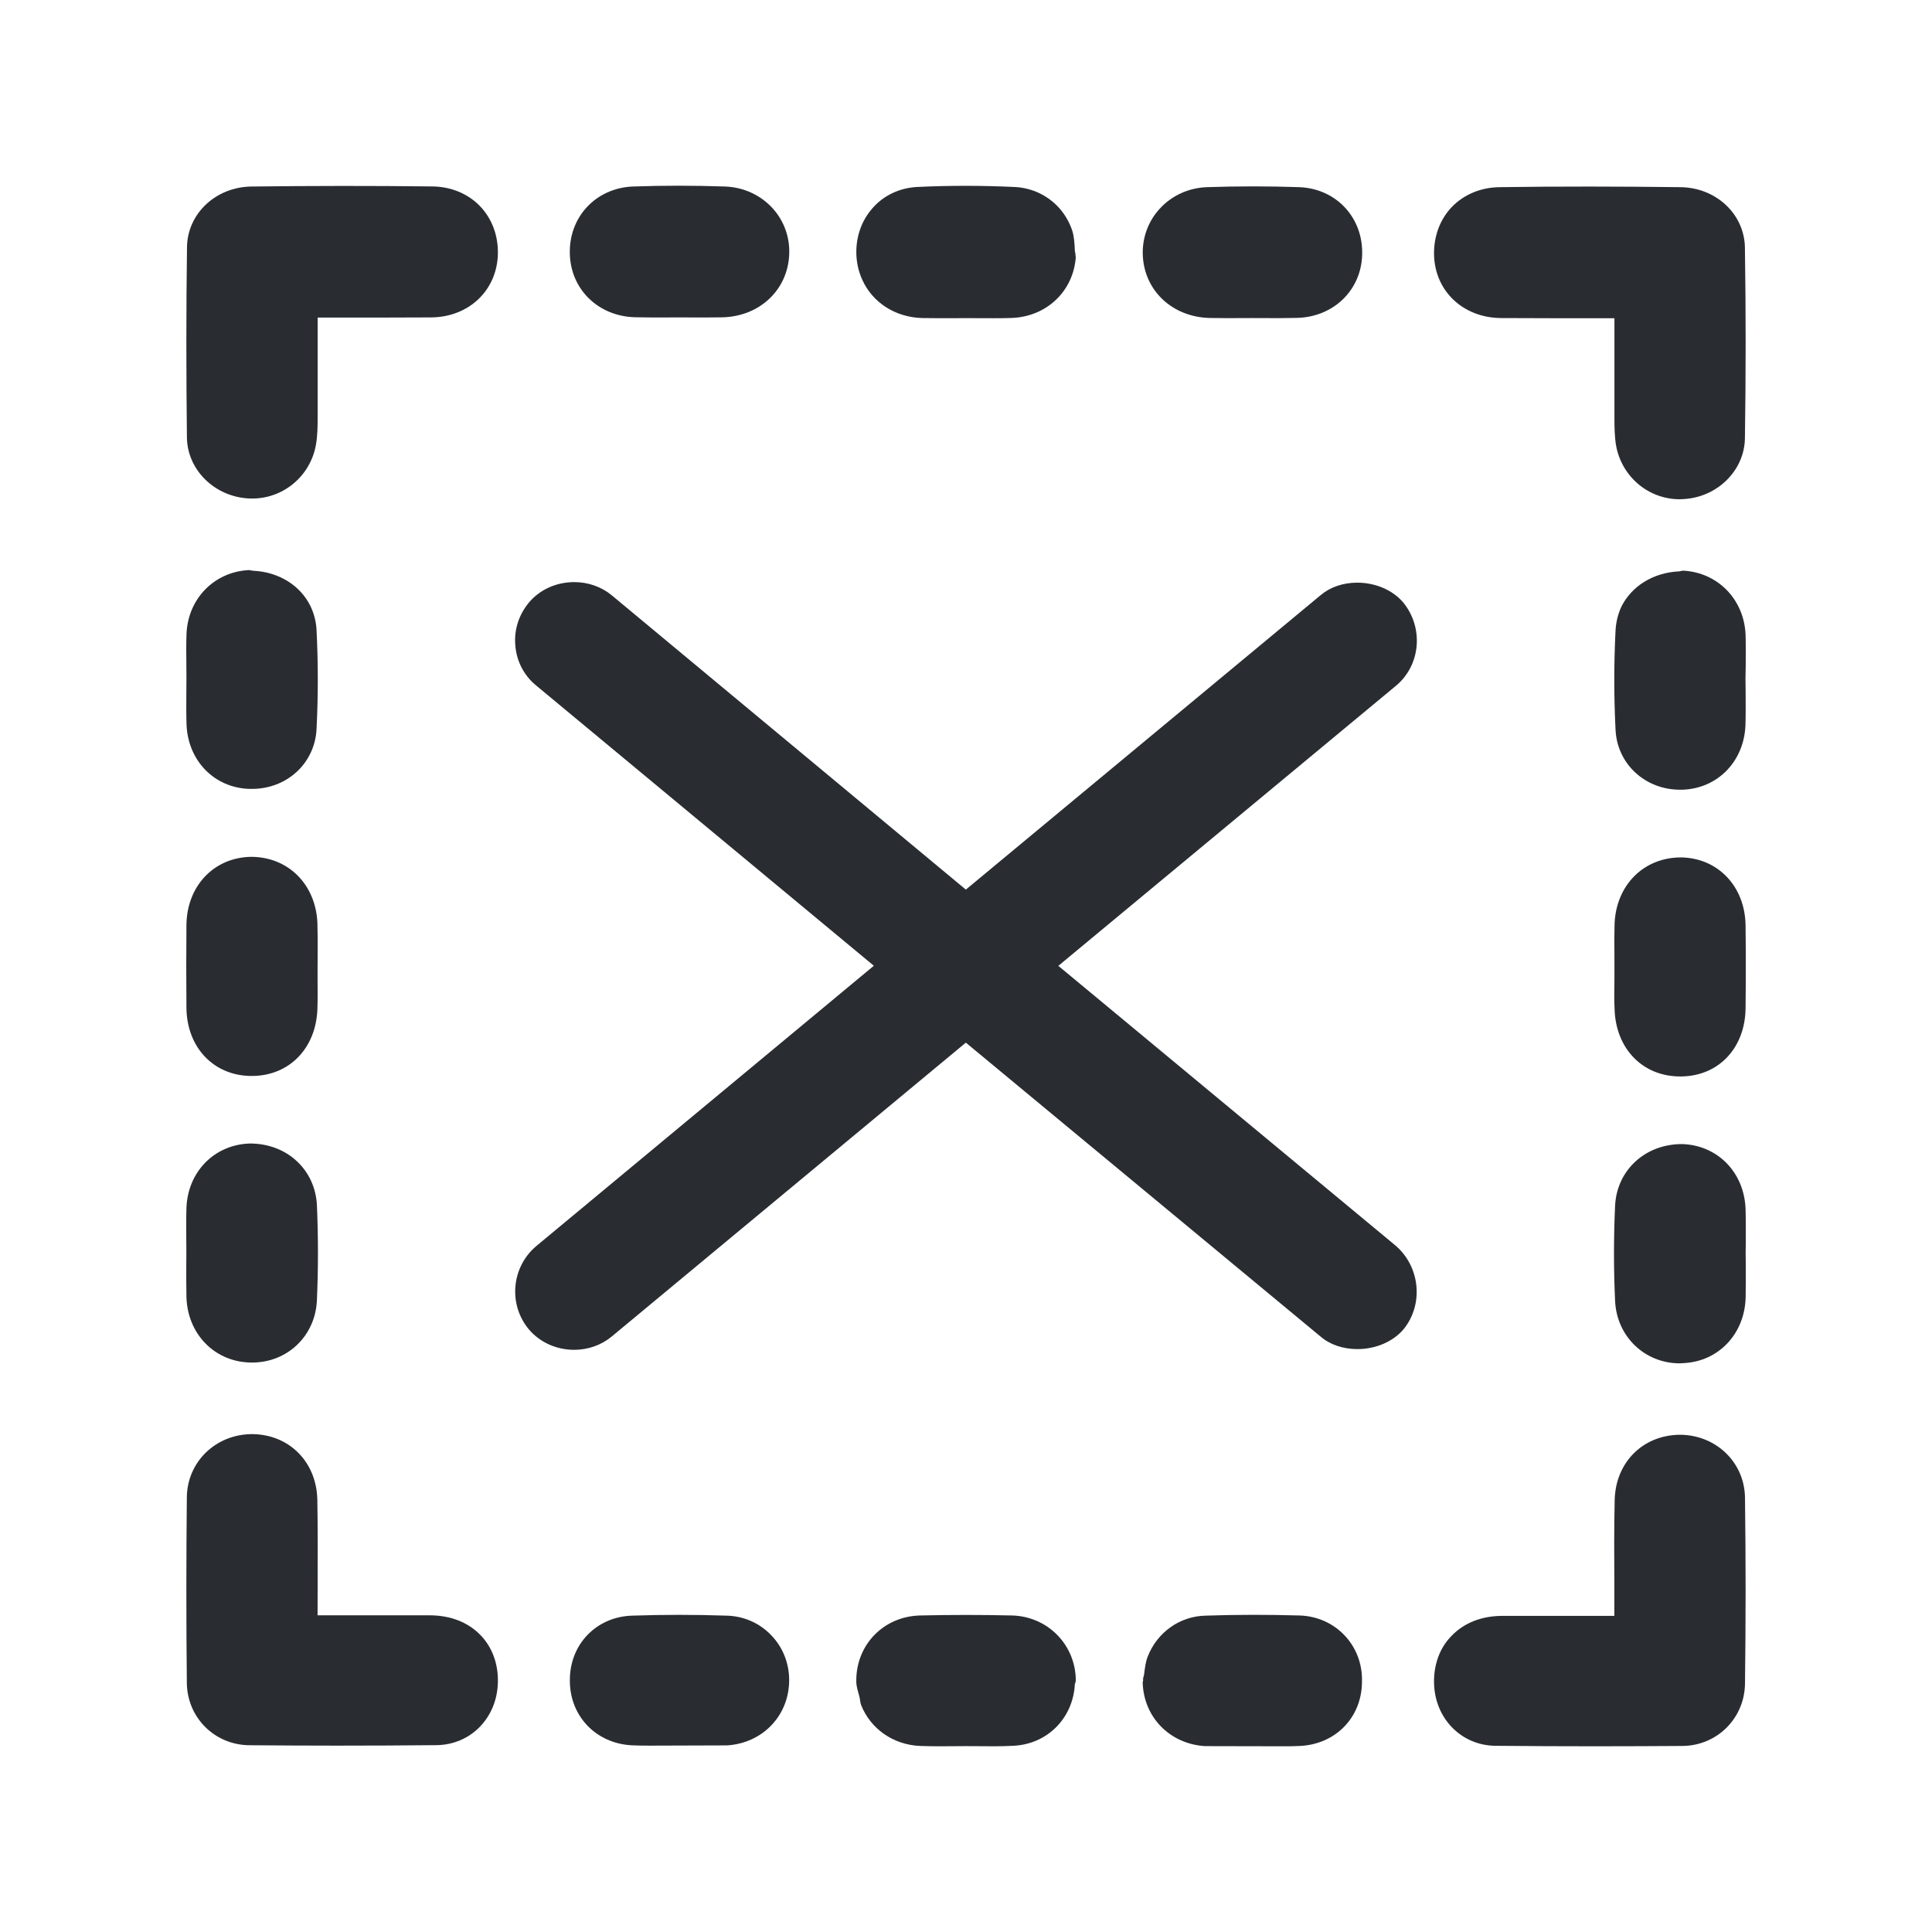
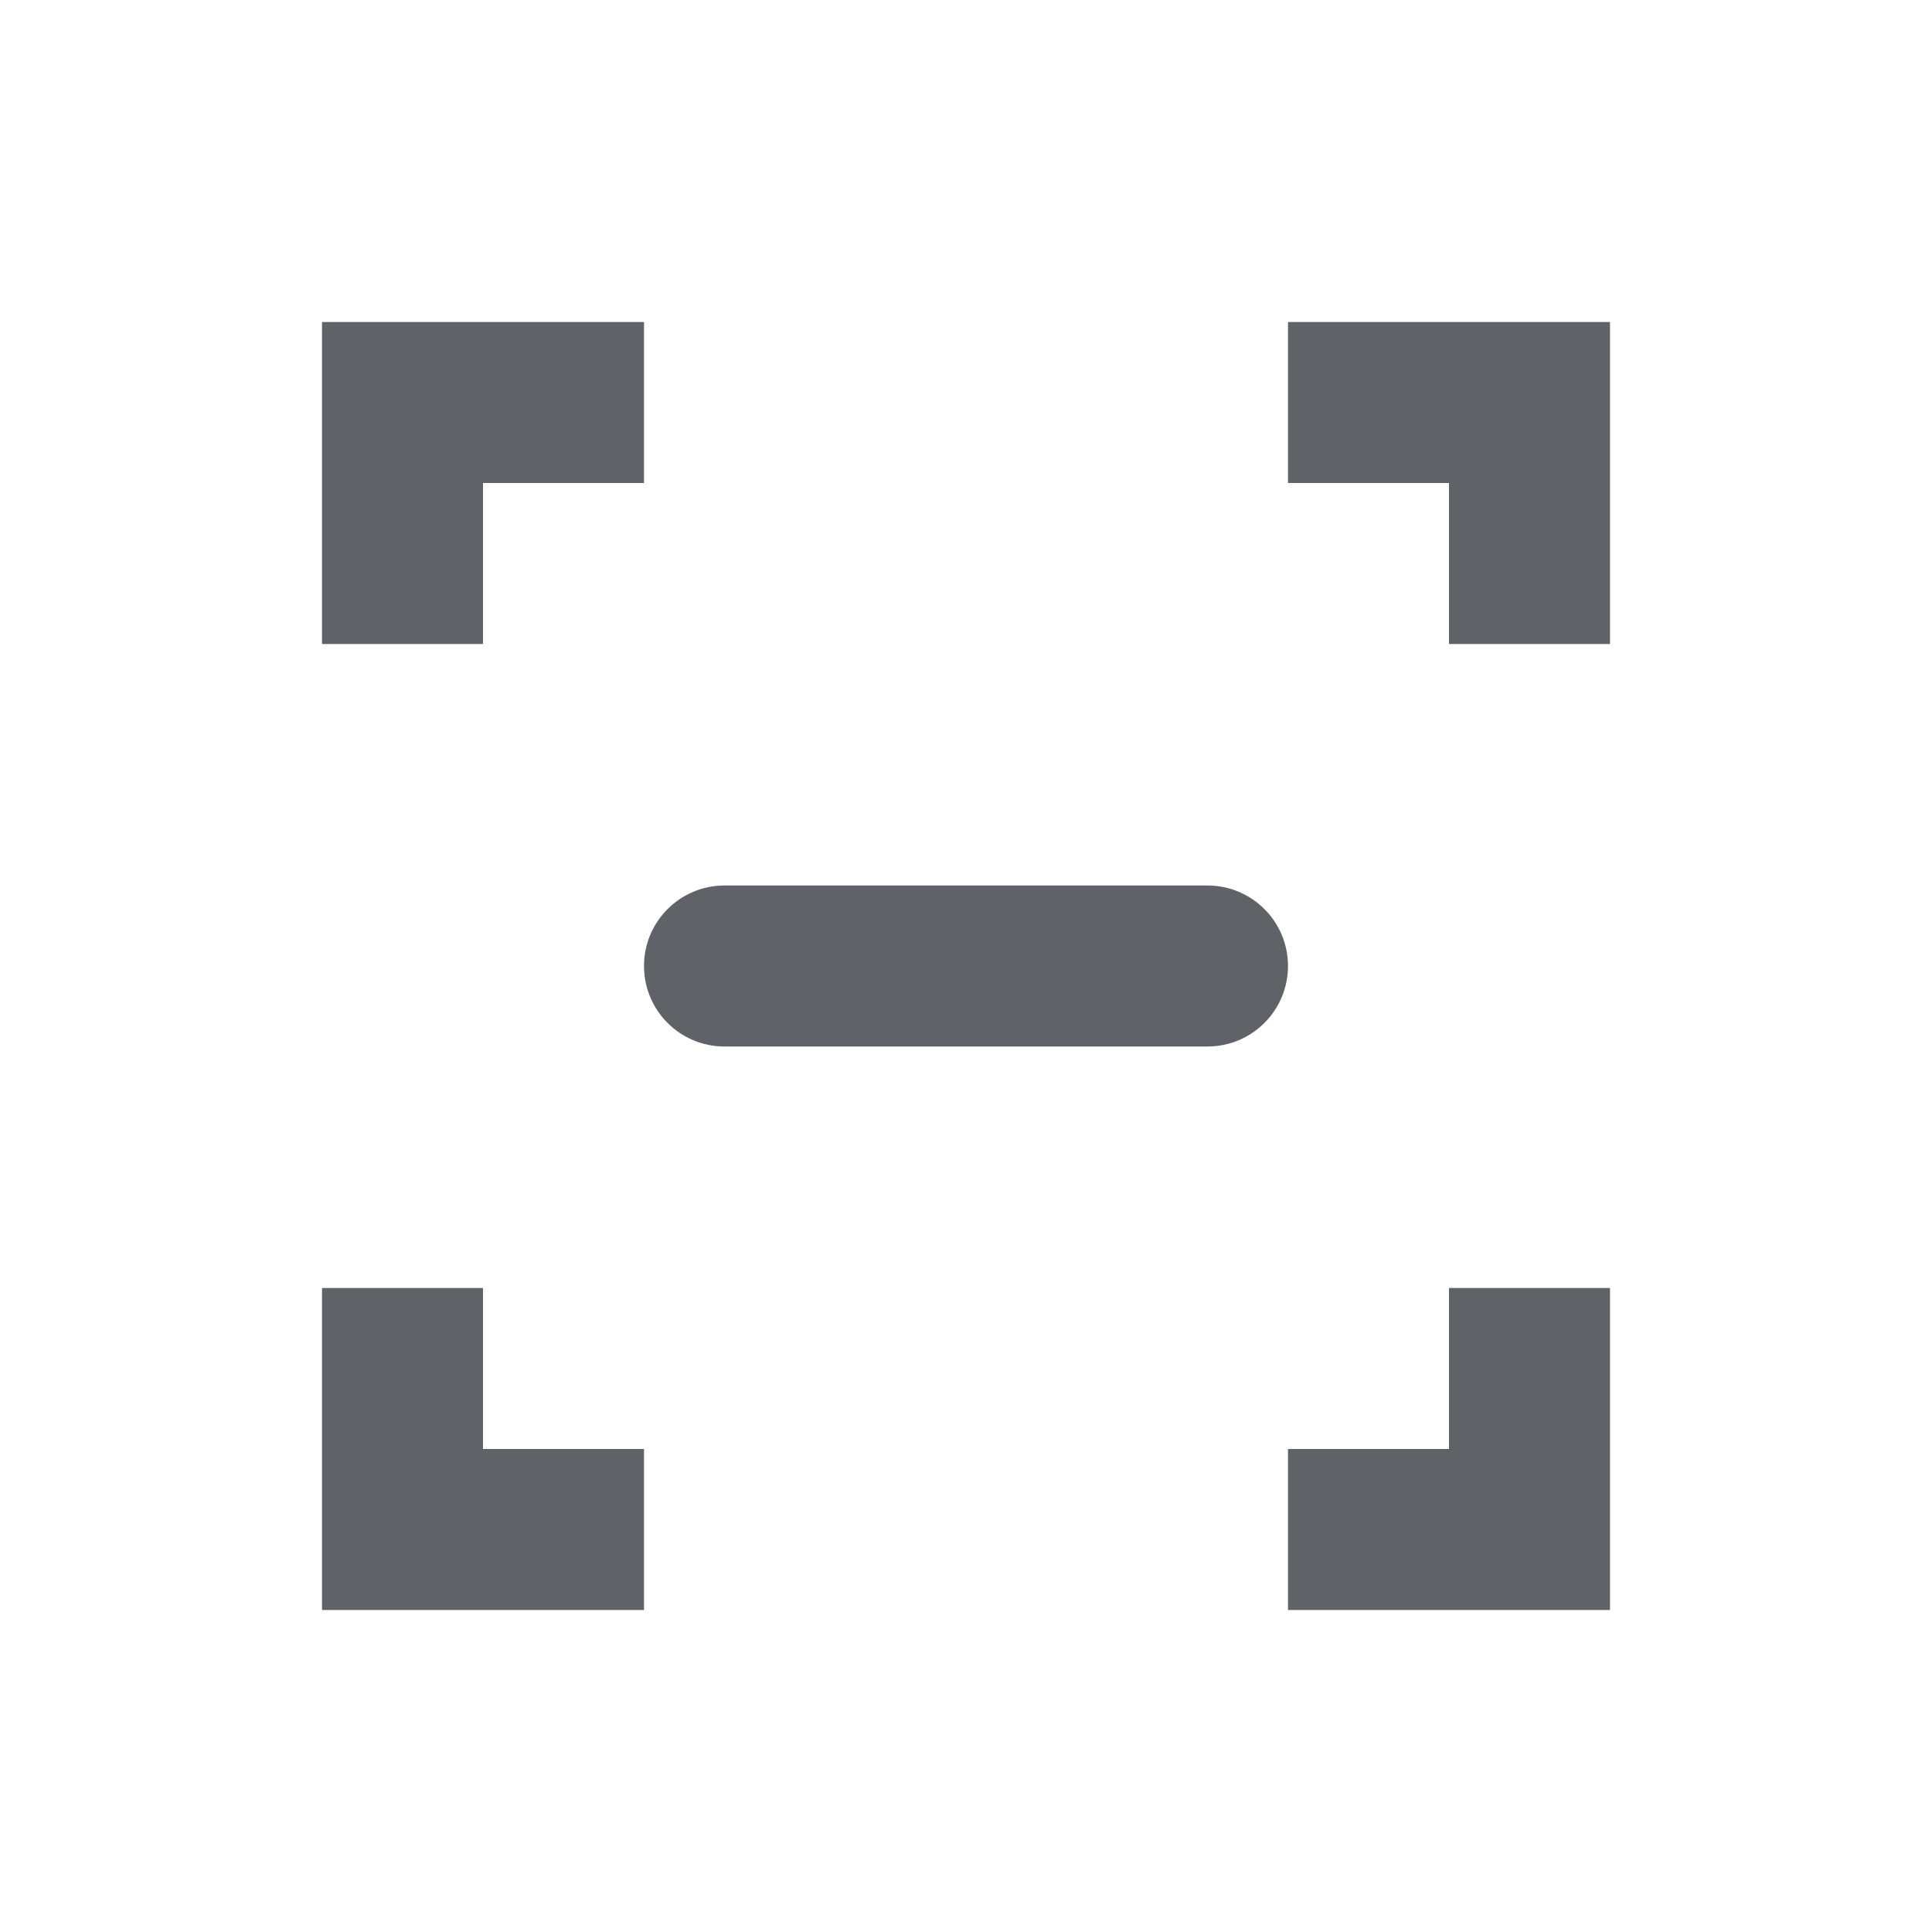
- <svg xmlns="http://www.w3.org/2000/svg" version="1.1" id="Vrstva_1" x="0px" y="0px" width="24px" height="24px" viewBox="0 0 24 24" enable-background="new 0 0 24 24" xml:space="preserve">
-   <path fill="#292D32" d="M13.147,11.998l4.194-3.479c0.306-0.254,0.348-0.717,0.092-1.033c-0.13-0.155-0.345-0.248-0.573-0.248  c-0.175,0-0.336,0.055-0.453,0.154l-4.409,3.659L7.597,7.393C7.47,7.289,7.306,7.231,7.134,7.231c-0.224,0-0.431,0.094-0.566,0.257  C6.442,7.641,6.383,7.832,6.402,8.024C6.419,8.22,6.512,8.395,6.662,8.517l4.193,3.48l-4.193,3.482  c-0.309,0.26-0.351,0.724-0.093,1.034c0.137,0.162,0.343,0.255,0.564,0.255c0.171,0,0.335-0.058,0.462-0.162l4.403-3.654l4.405,3.65  c0.118,0.102,0.281,0.157,0.459,0.157c0.229,0,0.444-0.093,0.575-0.248c0.25-0.31,0.205-0.775-0.101-1.038L13.147,11.998z" />
-   <g>
-     <path fill="#292D32" d="M5.369,2.316C4.621,2.307,3.872,2.308,3.127,2.317C2.682,2.321,2.329,2.652,2.323,3.069   c-0.011,0.789-0.01,1.578-0.001,2.369C2.329,5.839,2.667,6.17,3.09,6.192l0.043,0.001c0.388,0,0.72-0.278,0.791-0.663   c0.02-0.112,0.022-0.229,0.022-0.343V3.945h0.782h0.001l0.627-0.002c0.469-0.004,0.818-0.336,0.829-0.788   c0.005-0.229-0.074-0.44-0.222-0.594C5.813,2.406,5.603,2.318,5.369,2.316z" />
-     <path fill="#292D32" d="M5.343,20.066H3.945l0.001-0.383c0.001-0.348,0.002-0.701-0.004-1.052   c-0.009-0.467-0.345-0.811-0.808-0.816c-0.453,0-0.809,0.344-0.813,0.786c-0.008,0.769-0.008,1.533,0,2.303   c0.004,0.432,0.344,0.772,0.777,0.776c0.363,0.003,0.726,0.005,1.089,0.005c0.411,0,0.823-0.002,1.235-0.006   c0.428-0.005,0.755-0.342,0.763-0.784c0.005-0.228-0.072-0.435-0.216-0.583C5.813,20.151,5.597,20.068,5.343,20.066z" />
-     <path fill="#292D32" d="M9.01,2.317c-0.383-0.013-0.766-0.014-1.151,0c-0.462,0.02-0.799,0.385-0.78,0.848   c0.017,0.437,0.358,0.764,0.809,0.776l0.228,0.003l0.327-0.001l0.313,0.001l0.215-0.002c0.465-0.01,0.815-0.34,0.833-0.782   c0.009-0.215-0.066-0.422-0.212-0.579C9.443,2.421,9.236,2.326,9.01,2.317z" />
-     <path fill="#292D32" d="M3.943,11.464c-0.021-0.477-0.362-0.821-0.826-0.82c-0.459,0.008-0.795,0.361-0.801,0.844   c-0.003,0.345-0.003,0.686,0,1.032c0.005,0.487,0.332,0.837,0.793,0.846h0.019c0.464,0,0.799-0.343,0.815-0.834   c0.004-0.119,0.003-0.239,0.002-0.358L3.945,12.02l0.001-0.168C3.947,11.722,3.947,11.594,3.943,11.464z" />
-     <path fill="#292D32" d="M2.317,8.995C2.332,9.448,2.661,9.787,3.099,9.8H3.13c0.434,0,0.779-0.317,0.802-0.739   c0.021-0.411,0.021-0.828,0-1.24C3.926,7.717,3.9,7.619,3.857,7.53C3.734,7.277,3.469,7.105,3.145,7.09   C3.126,7.089,3.109,7.082,3.091,7.082c0,0-0.001,0-0.002,0C2.662,7.104,2.336,7.436,2.317,7.871C2.312,8,2.314,8.128,2.315,8.259   l0.001,0.164l-0.001,0.17C2.314,8.728,2.313,8.863,2.317,8.995z" />
-     <path fill="#292D32" d="M3.085,16.925l0.047,0.001c0.442,0,0.788-0.335,0.805-0.778c0.017-0.389,0.017-0.783,0-1.174   c-0.02-0.438-0.366-0.769-0.832-0.769c-0.442,0.013-0.773,0.351-0.789,0.801c-0.004,0.129-0.003,0.26-0.002,0.391l0.001,0.162   l-0.001,0.158c0,0.132-0.001,0.262,0.002,0.393C2.328,16.561,2.651,16.903,3.085,16.925z" />
-     <path fill="#292D32" d="M12.572,20.068c-0.378-0.009-0.759-0.009-1.142,0c-0.448,0.011-0.789,0.355-0.793,0.801   c0,0.003,0.001,0.006,0.001,0.01c0,0.002-0.001,0.004-0.001,0.006c0,0.067,0.022,0.126,0.038,0.188   c0.01,0.035,0.009,0.076,0.023,0.11c0.116,0.29,0.393,0.491,0.732,0.506c0.076,0.002,0.151,0.004,0.227,0.004h0.01   c0.002,0,0.004,0,0.006,0l0.332-0.002l0.35,0.002c0.076,0,0.153-0.002,0.227-0.006c0.428-0.017,0.748-0.344,0.77-0.763   c0.002-0.017,0.012-0.03,0.012-0.047C13.363,20.435,13.018,20.08,12.572,20.068z" />
-     <path fill="#292D32" d="M9.021,20.07c-0.388-0.013-0.776-0.013-1.165,0c-0.452,0.012-0.786,0.364-0.777,0.817   c0.004,0.438,0.33,0.772,0.771,0.794c0.071,0.003,0.144,0.004,0.217,0.004l0.965-0.003c0.437-0.028,0.76-0.361,0.771-0.788   c0.006-0.219-0.073-0.425-0.221-0.579C9.435,20.16,9.235,20.074,9.021,20.07z" />
-     <path fill="#292D32" d="M16.141,20.068c-0.389-0.011-0.777-0.011-1.162,0.002c-0.328,0.006-0.604,0.212-0.719,0.502   c-0.029,0.069-0.037,0.145-0.047,0.222c-0.002,0.023-0.012,0.042-0.014,0.065c0,0.002,0.002,0.005,0.002,0.007   c0,0.014-0.006,0.024-0.006,0.036c0.012,0.428,0.334,0.76,0.771,0.789l0.967,0.002c0.072,0,0.145,0,0.215-0.004   c0.443-0.021,0.768-0.354,0.771-0.794c0-0.001,0-0.002,0-0.003s0-0.001,0-0.002C16.932,20.44,16.588,20.08,16.141,20.068z" />
-     <path fill="#292D32" d="M18.643,3.951l0.627,0.002h0.004h0.781v1.243c0,0.113,0.002,0.231,0.021,0.342   c0.072,0.386,0.402,0.664,0.791,0.664L20.91,6.2c0.422-0.021,0.76-0.354,0.766-0.755c0.012-0.791,0.012-1.579,0-2.369   c-0.006-0.417-0.359-0.748-0.805-0.751c-0.742-0.009-1.492-0.011-2.24,0c-0.234,0.002-0.443,0.09-0.594,0.244   c-0.148,0.154-0.227,0.365-0.223,0.594C17.824,3.616,18.174,3.946,18.643,3.951z" />
-     <path fill="#292D32" d="M20.865,17.823c-0.463,0.006-0.799,0.349-0.807,0.817c-0.008,0.35-0.006,0.703-0.004,1.052v0.381h-1.398   c-0.252,0.002-0.469,0.086-0.625,0.249c-0.145,0.146-0.221,0.354-0.217,0.582c0.008,0.441,0.336,0.778,0.762,0.783   c0.414,0.004,0.824,0.006,1.236,0.006c0.363,0,0.725-0.002,1.09-0.004c0.432-0.005,0.771-0.347,0.775-0.777   c0.01-0.768,0.01-1.535,0-2.303C21.674,18.168,21.318,17.823,20.865,17.823z" />
-     <path fill="#292D32" d="M11.458,3.951l0.233,0.002l0.319-0.001l0.319,0.001c0.079,0,0.157,0,0.236-0.003   c0.436-0.015,0.77-0.333,0.799-0.758c0-0.004-0.004-0.008-0.004-0.014c0,0,0,0,0-0.001c0.004-0.023-0.008-0.044-0.008-0.068   c-0.004-0.084-0.008-0.17-0.033-0.247c-0.035-0.103-0.09-0.198-0.162-0.279c-0.143-0.157-0.338-0.249-0.549-0.26   c-0.406-0.019-0.816-0.02-1.222,0c-0.212,0.013-0.406,0.103-0.543,0.258c-0.146,0.163-0.217,0.375-0.204,0.603   c0.007,0.107,0.033,0.207,0.075,0.297C10.84,3.756,11.118,3.942,11.458,3.951z" />
-     <path fill="#292D32" d="M16.141,2.325c-0.385-0.013-0.768-0.013-1.15,0c-0.227,0.009-0.434,0.104-0.582,0.265   c-0.146,0.157-0.221,0.364-0.213,0.579c0.018,0.443,0.369,0.771,0.834,0.781l0.215,0.002l0.313-0.001l0.326,0.001l0.23-0.003   c0.449-0.012,0.791-0.34,0.807-0.776C16.939,2.709,16.604,2.344,16.141,2.325z" />
-     <path fill="#292D32" d="M20.057,12.539c0.016,0.49,0.35,0.833,0.814,0.833h0.02c0.463-0.008,0.787-0.357,0.793-0.845   c0.004-0.346,0.004-0.688,0-1.031c-0.006-0.484-0.342-0.837-0.799-0.845c-0.467-0.001-0.807,0.344-0.828,0.82   c-0.004,0.129-0.004,0.258-0.002,0.388v0.167v0.154C20.053,12.3,20.051,12.421,20.057,12.539z" />
-     <path fill="#292D32" d="M21.686,8.268c0-0.13,0.002-0.26-0.002-0.389c-0.021-0.435-0.346-0.767-0.773-0.79h-0.002   c-0.018,0-0.035,0.008-0.055,0.009c-0.322,0.016-0.588,0.187-0.713,0.439c-0.041,0.09-0.066,0.188-0.072,0.291   c-0.021,0.412-0.021,0.829,0,1.24C20.09,9.49,20.436,9.81,20.869,9.81h0.033c0.438-0.016,0.766-0.354,0.781-0.808   c0.004-0.132,0.002-0.267,0.002-0.401l-0.002-0.17L21.686,8.268z" />
-     <path fill="#292D32" d="M21.684,15.015c-0.018-0.452-0.348-0.79-0.789-0.803c-0.465,0-0.813,0.331-0.832,0.77   c-0.018,0.391-0.018,0.784,0,1.174c0.018,0.443,0.365,0.78,0.805,0.78l0.047-0.003c0.434-0.021,0.758-0.363,0.77-0.815   c0.002-0.131,0.002-0.262,0.002-0.393l-0.002-0.157l0.002-0.163C21.686,15.272,21.688,15.143,21.684,15.015z" />
+ <svg xmlns="http://www.w3.org/2000/svg" width="24" height="24" viewBox="0 0 24 24">
+   <g fill="#5F6368">
+     <path d="M4 4h4v2H6v2H4V4zm12 0h4v4h-2V6h-2V4zM4 16h2v2h2v2H4v-4zm14 0h2v4h-4v-2h2v-2z" />
+     <rect x="8" y="11" width="8" height="2" rx="1" />
  </g>
</svg>
